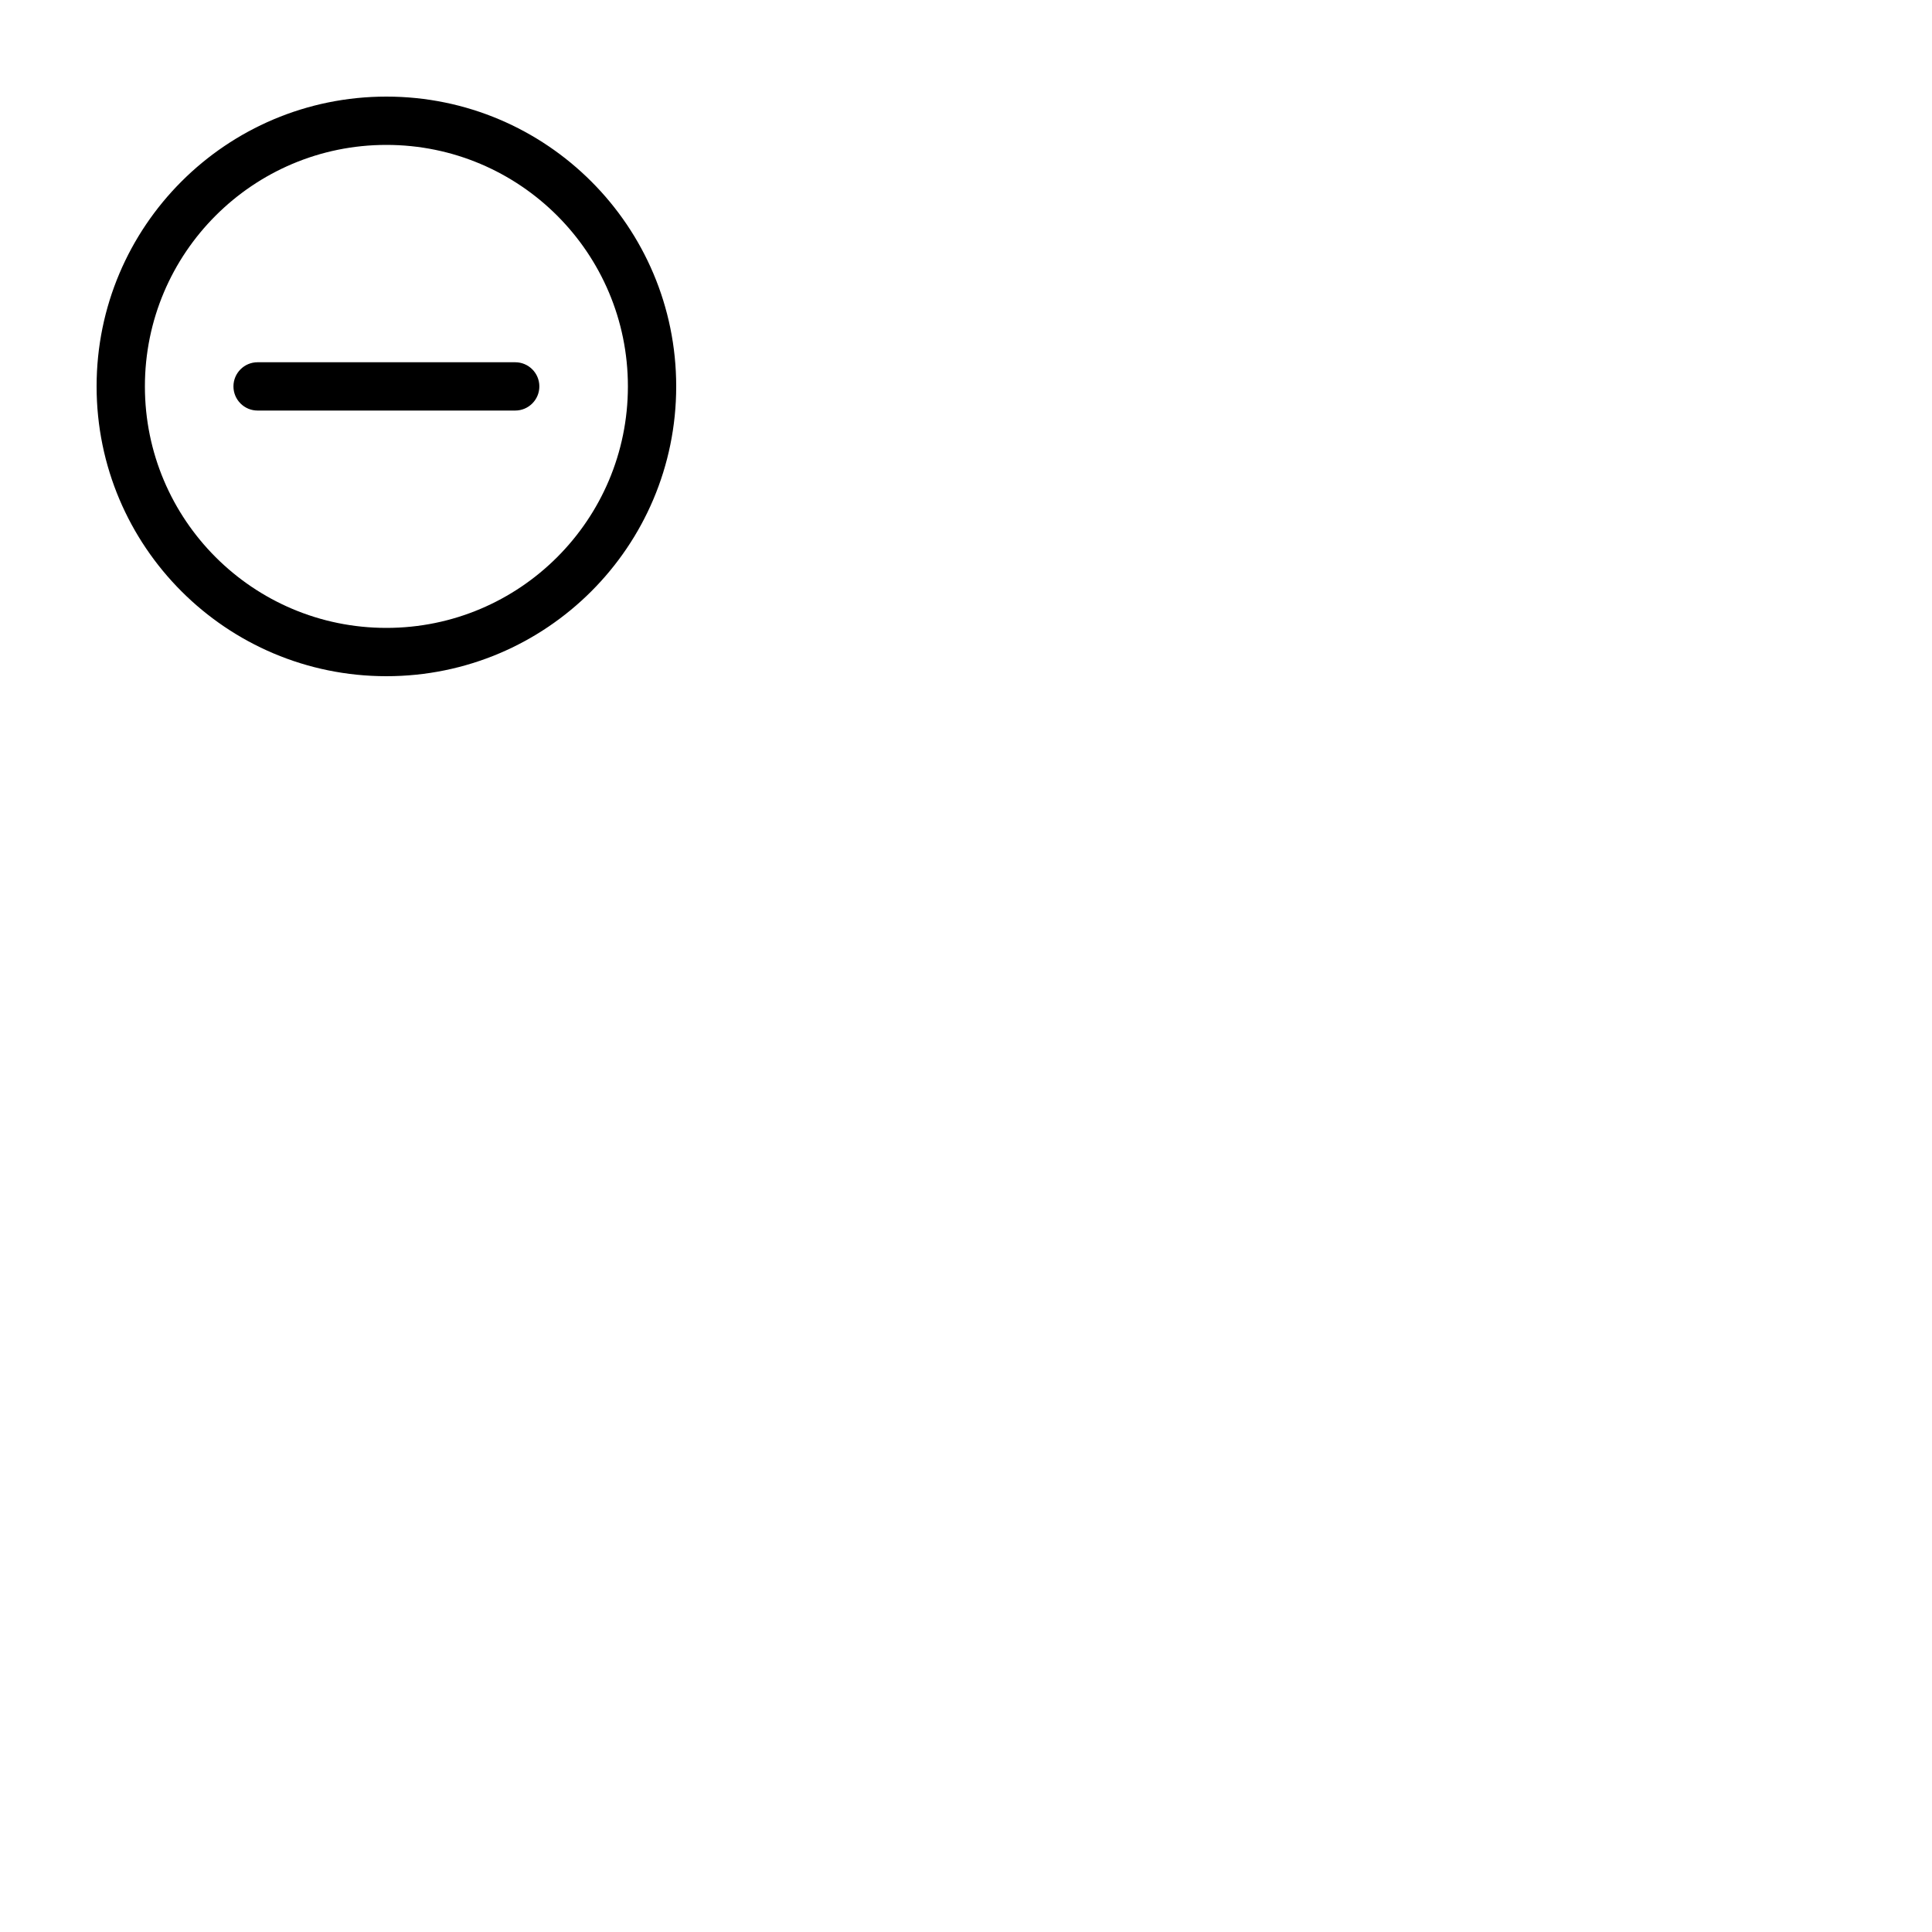
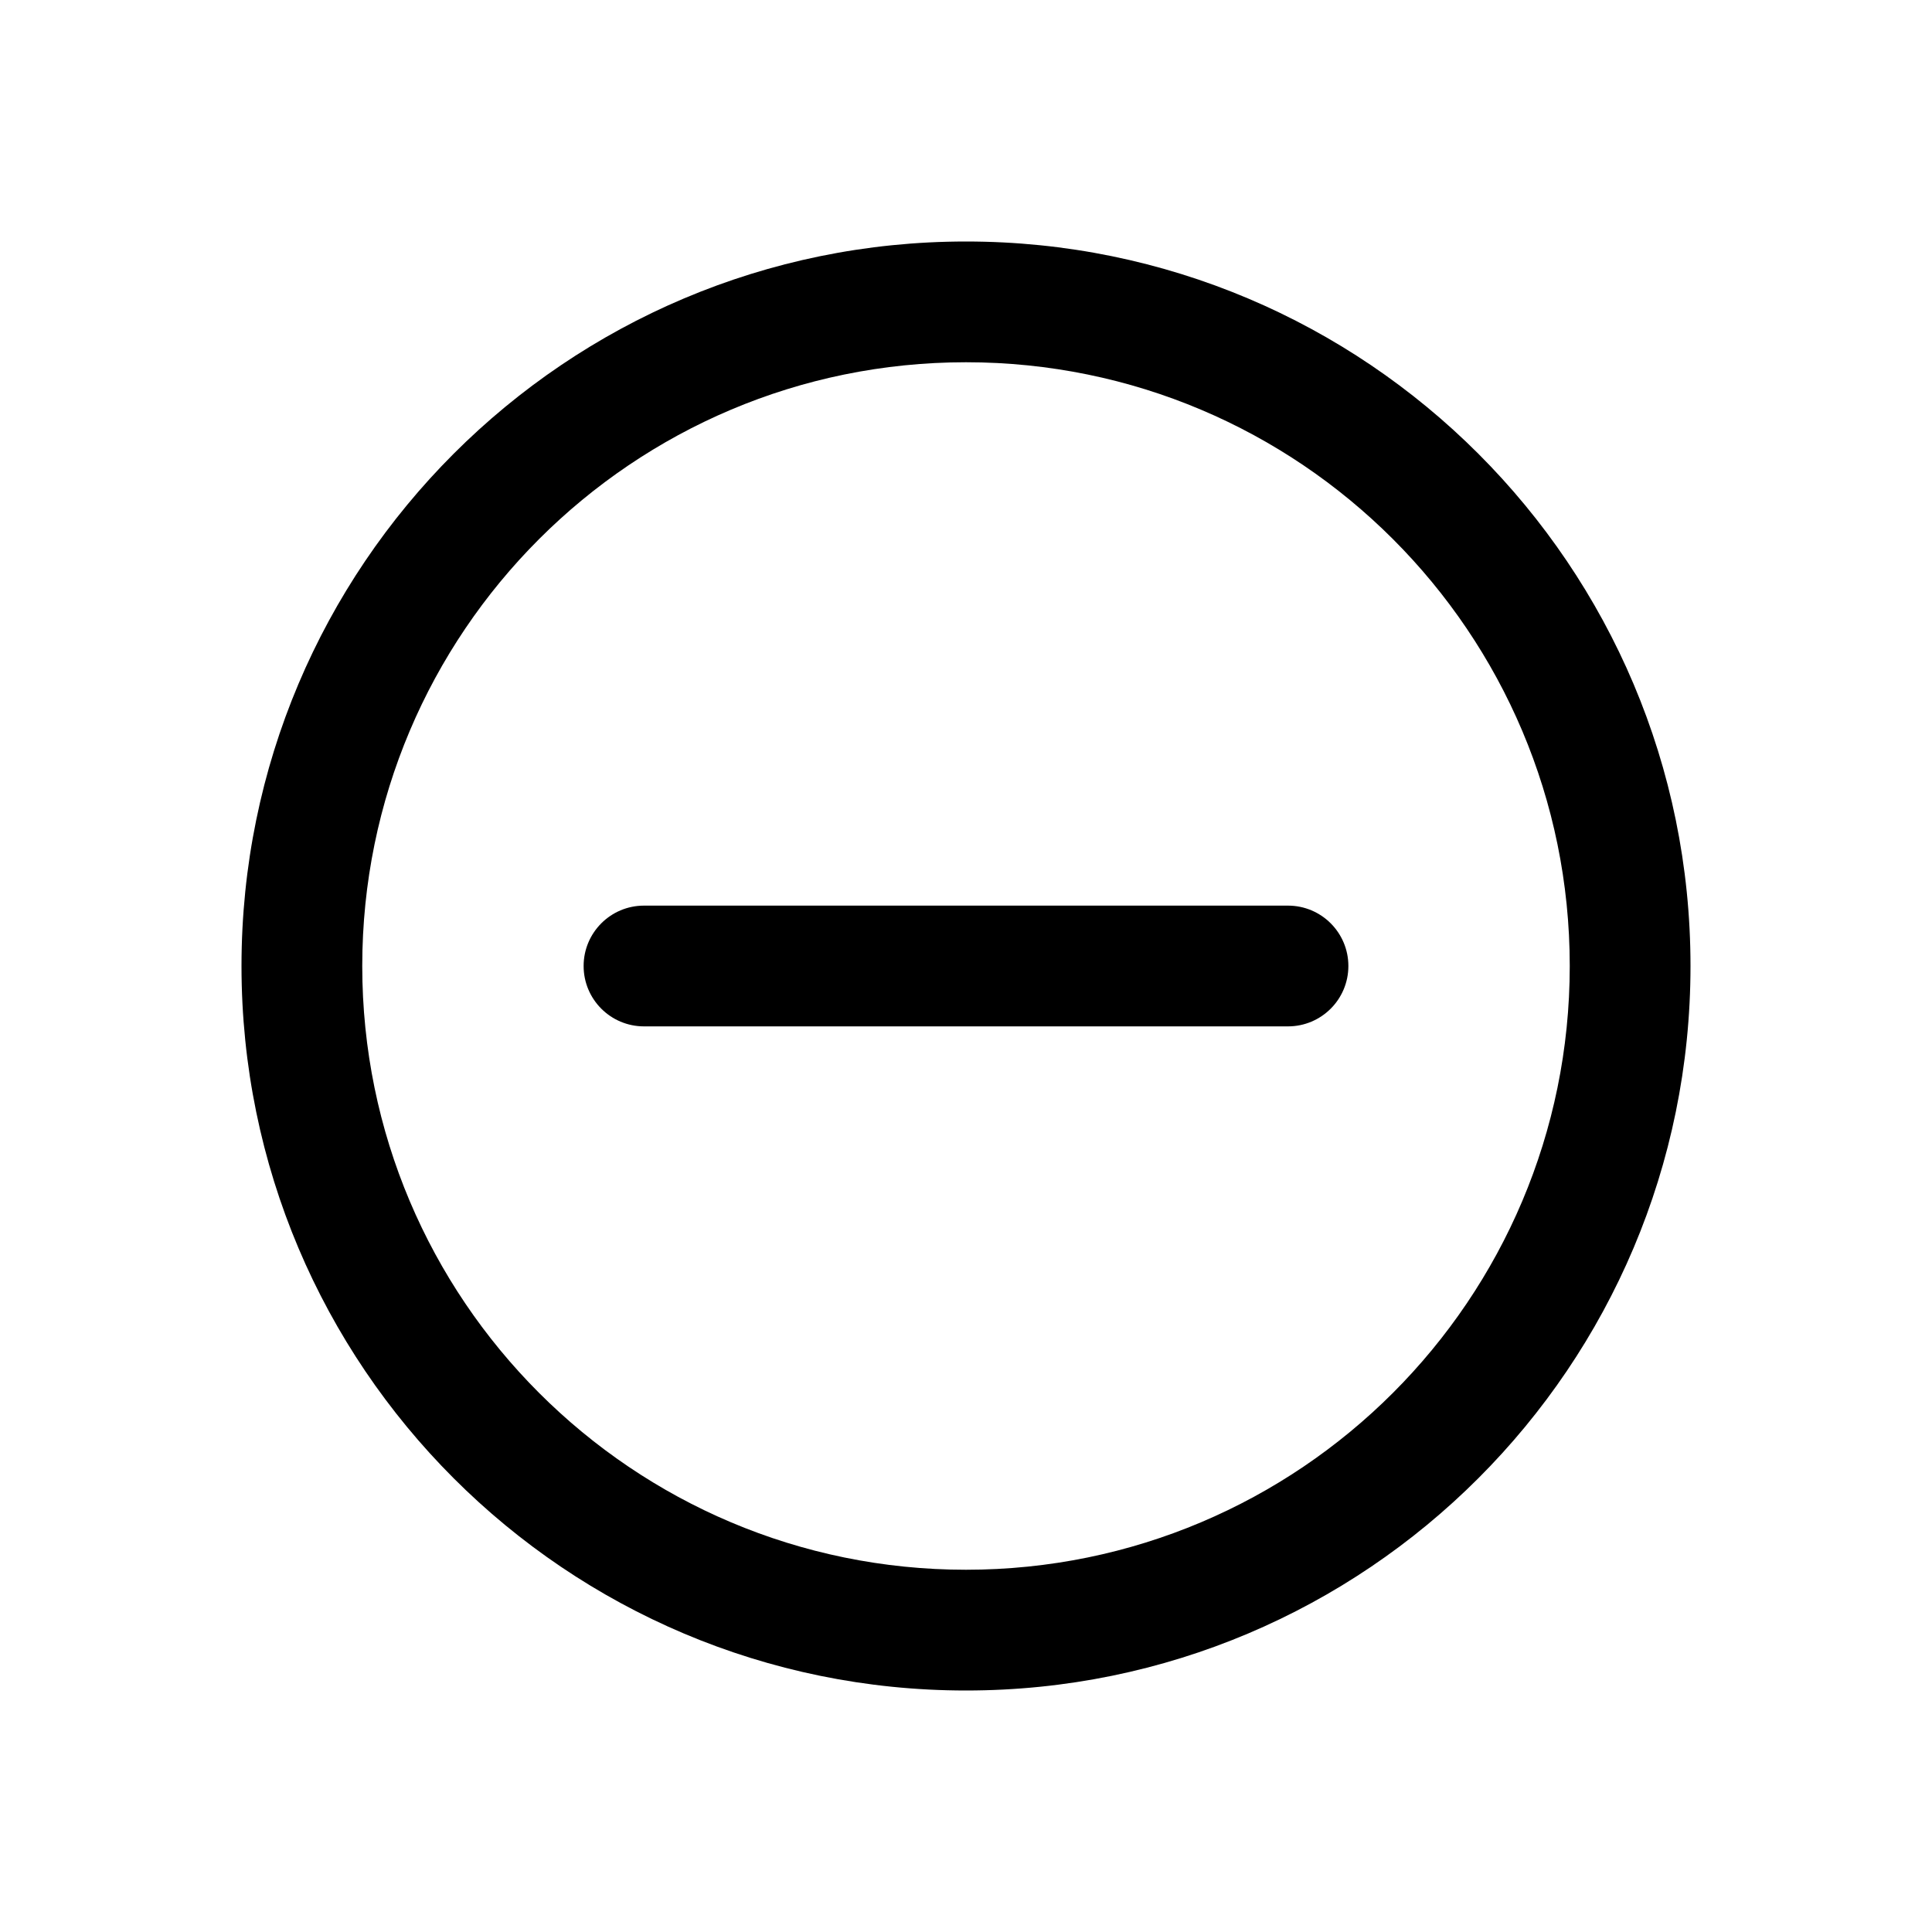
- <svg xmlns="http://www.w3.org/2000/svg" viewBox="0 0 60 60">
+ <svg xmlns="http://www.w3.org/2000/svg" viewBox="0 0 24 24">
  <g id="minus-circle">
    <path d="M12,21a9,9,0,1,1,9-9A9,9,0,0,1,12,21ZM12,4.5A7.5,7.5,0,1,0,19.5,12,7.5,7.5,0,0,0,12,4.5Z" />
    <path d="M16,12.75H8a.75.75,0,0,1,0-1.5h8a.75.75,0,0,1,0,1.5Z" />
  </g>
</svg>
